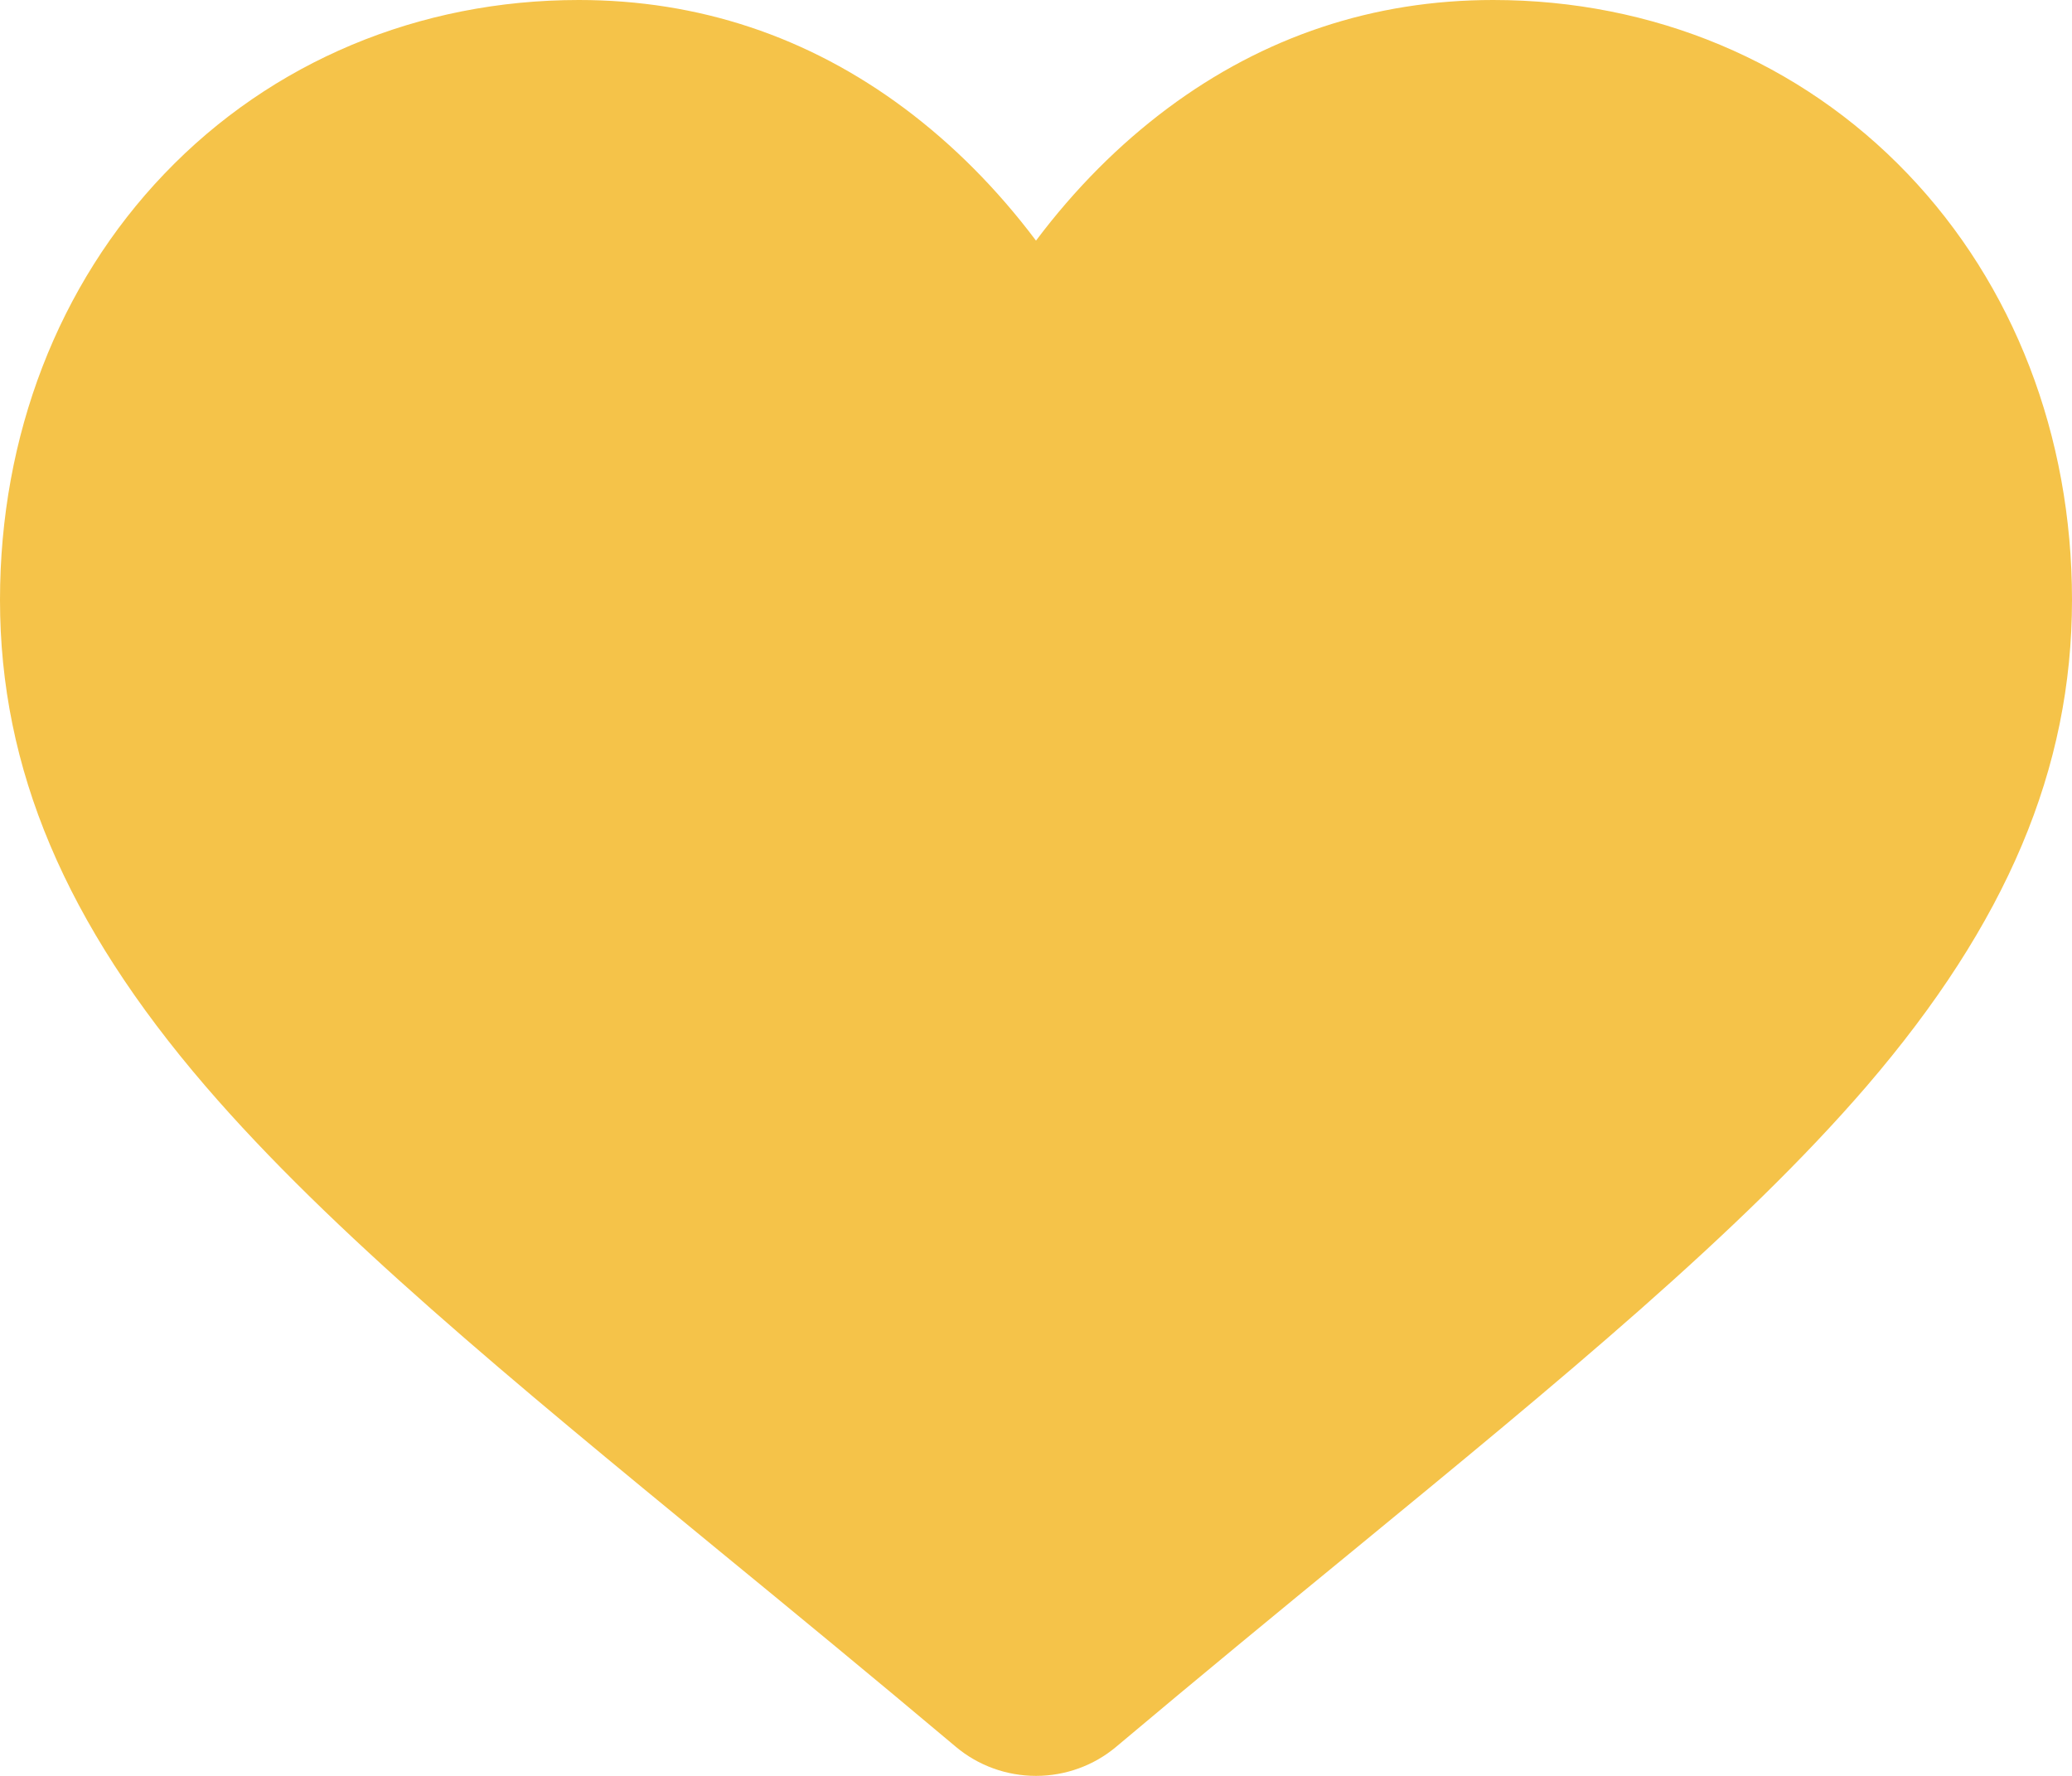
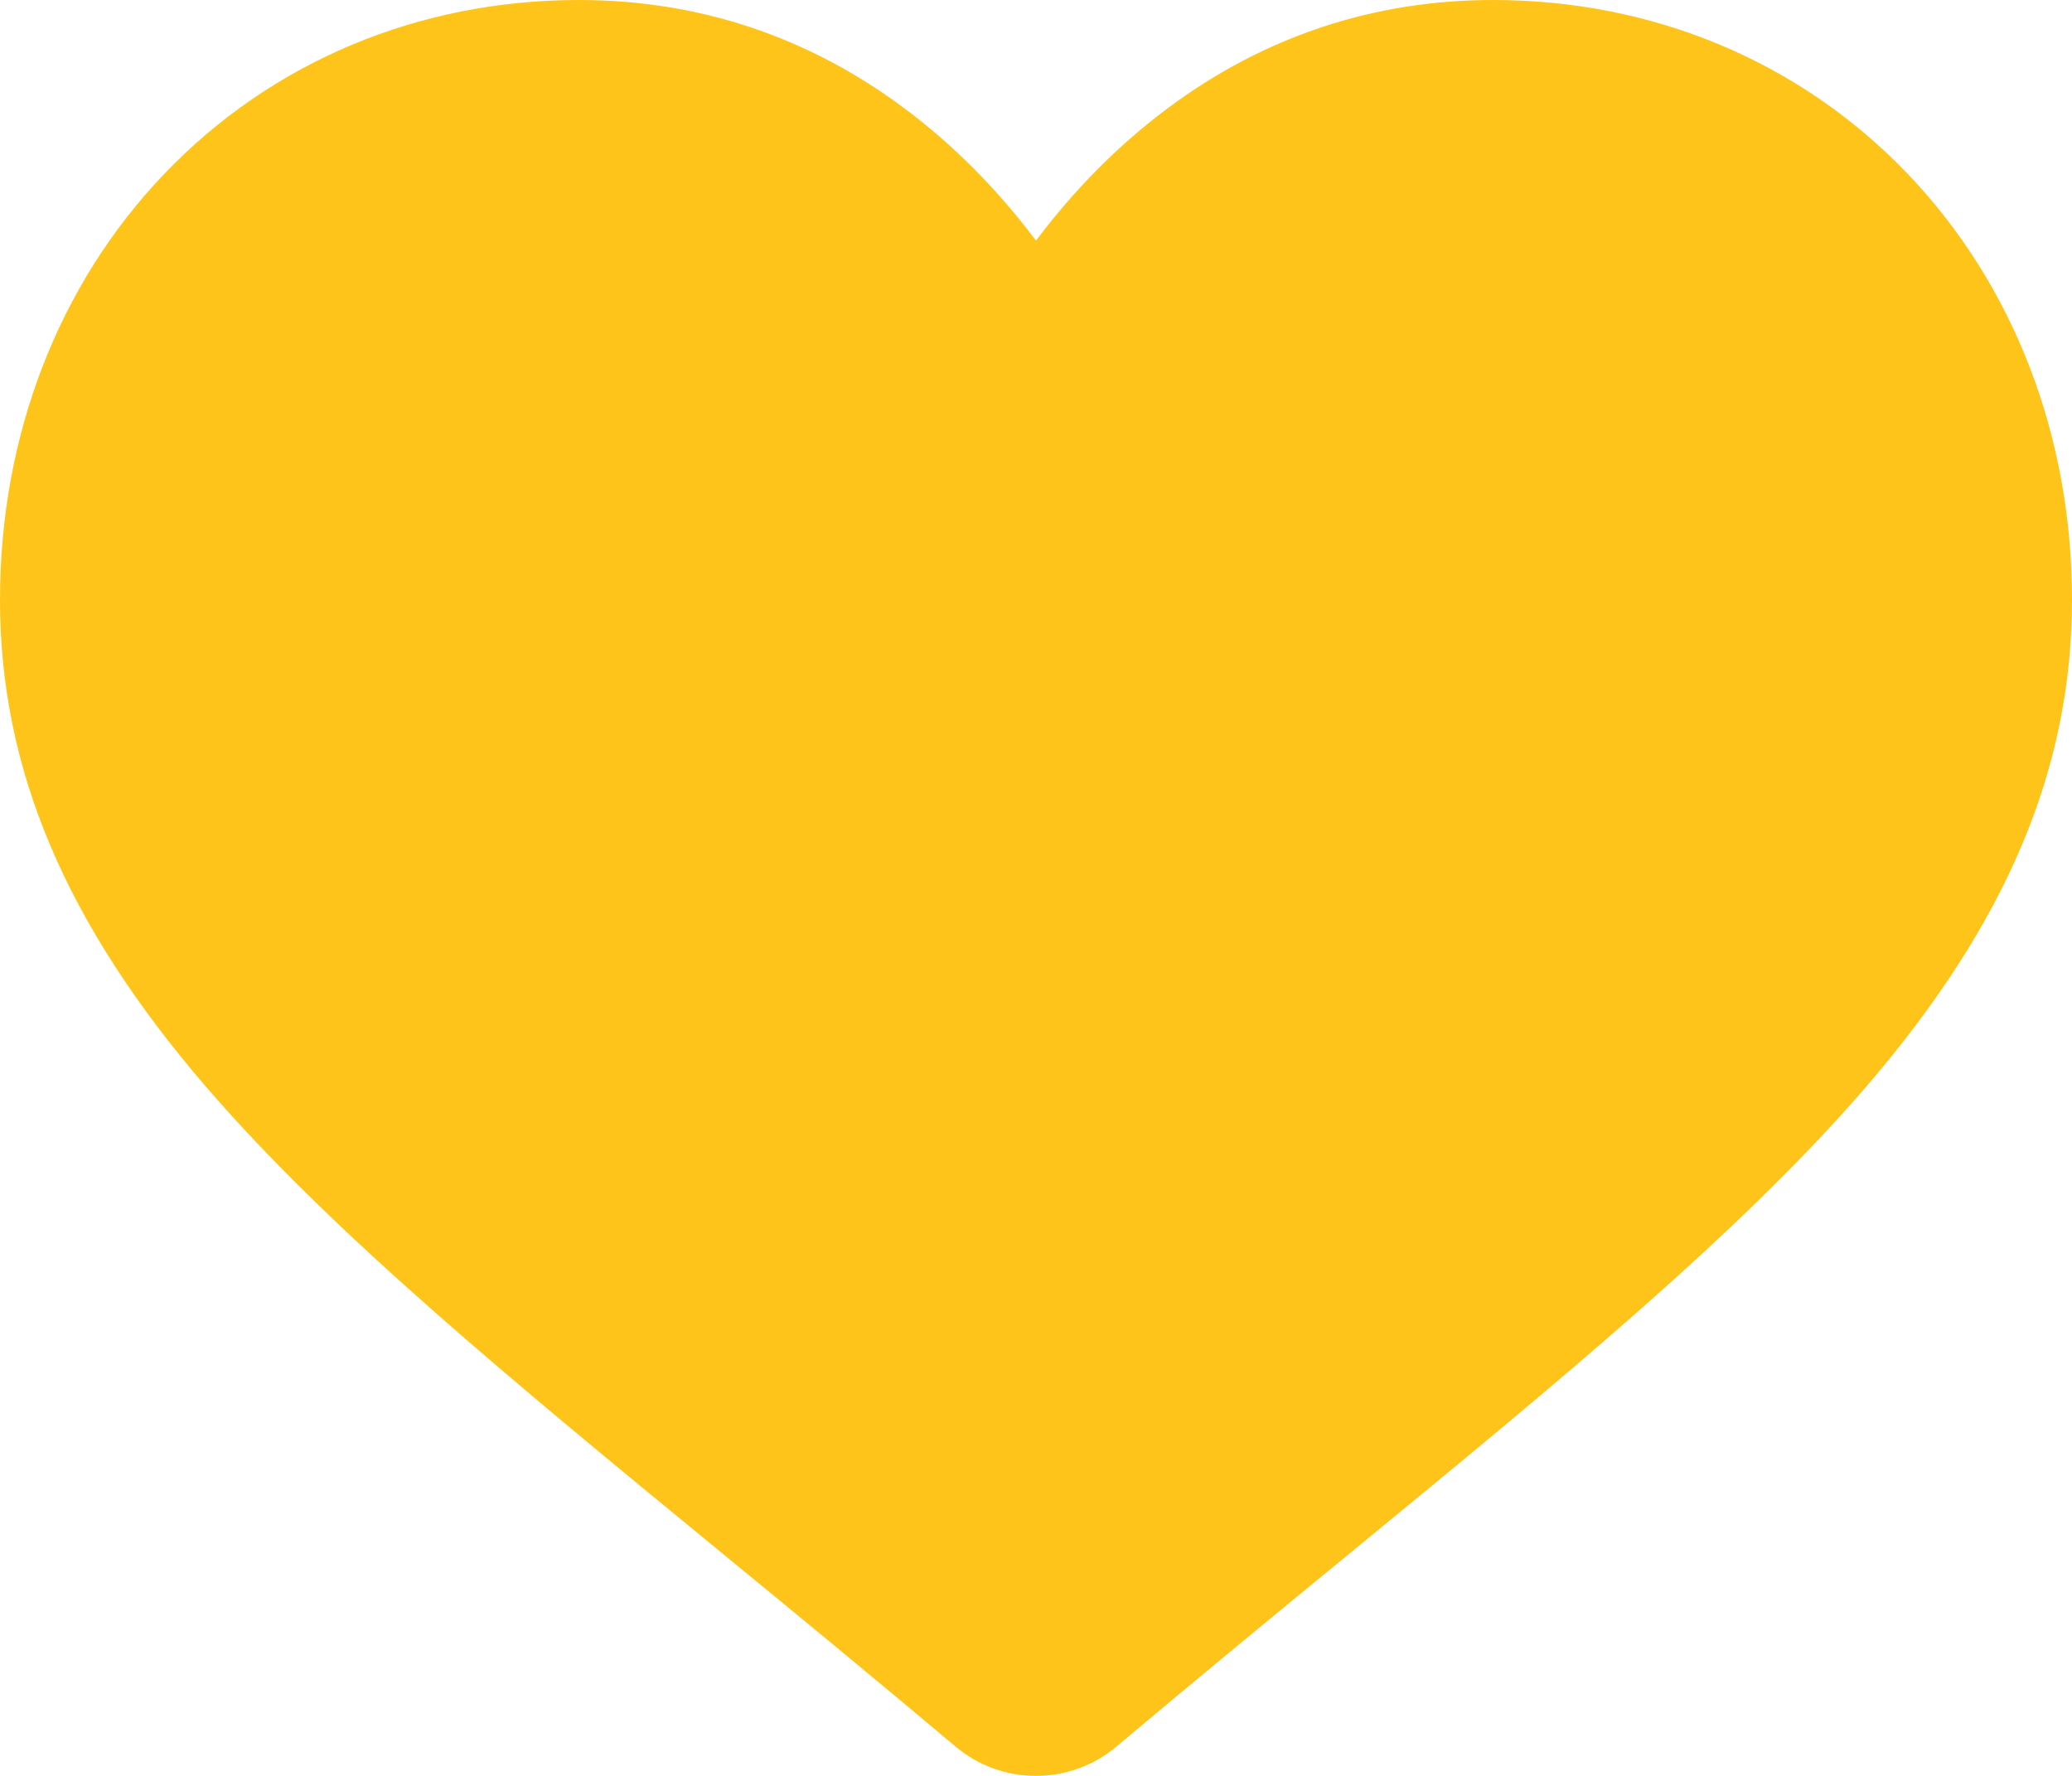
<svg xmlns="http://www.w3.org/2000/svg" width="14px" height="12px" viewBox="0 0 14 12" version="1.1">
  <g id="Page-1" stroke="none" stroke-width="1" fill="none" fill-rule="evenodd">
-     <g id="Landing" transform="translate(-1277, -975)" fill="#F5C349" fill-rule="nonzero">
+     <g id="Landing" transform="translate(-1277, -975)" fill="#ffc419" fill-rule="nonzero">
      <g id="heart" transform="translate(1277, 975)">
        <path d="M12.889,1.174 C12.165,0.417 11.17,0 10.089,0 C9.281,0 8.541,0.246 7.889,0.732 C7.561,0.977 7.263,1.276 7,1.626 C6.737,1.276 6.439,0.977 6.111,0.732 C5.459,0.246 4.719,0 3.911,0 C2.83,0 1.835,0.417 1.111,1.174 C0.394,1.923 0,2.945 0,4.054 C0,5.194 0.441,6.238 1.389,7.34 C2.236,8.325 3.454,9.325 4.864,10.483 C5.346,10.878 5.892,11.327 6.459,11.804 C6.609,11.93 6.801,12 7,12 C7.199,12 7.391,11.93 7.541,11.804 C8.108,11.327 8.654,10.878 9.136,10.483 C10.546,9.325 11.764,8.325 12.612,7.34 C13.559,6.238 14,5.194 14,4.053 C14,2.945 13.606,1.923 12.889,1.174 Z" id="Path" />
      </g>
    </g>
  </g>
</svg>
